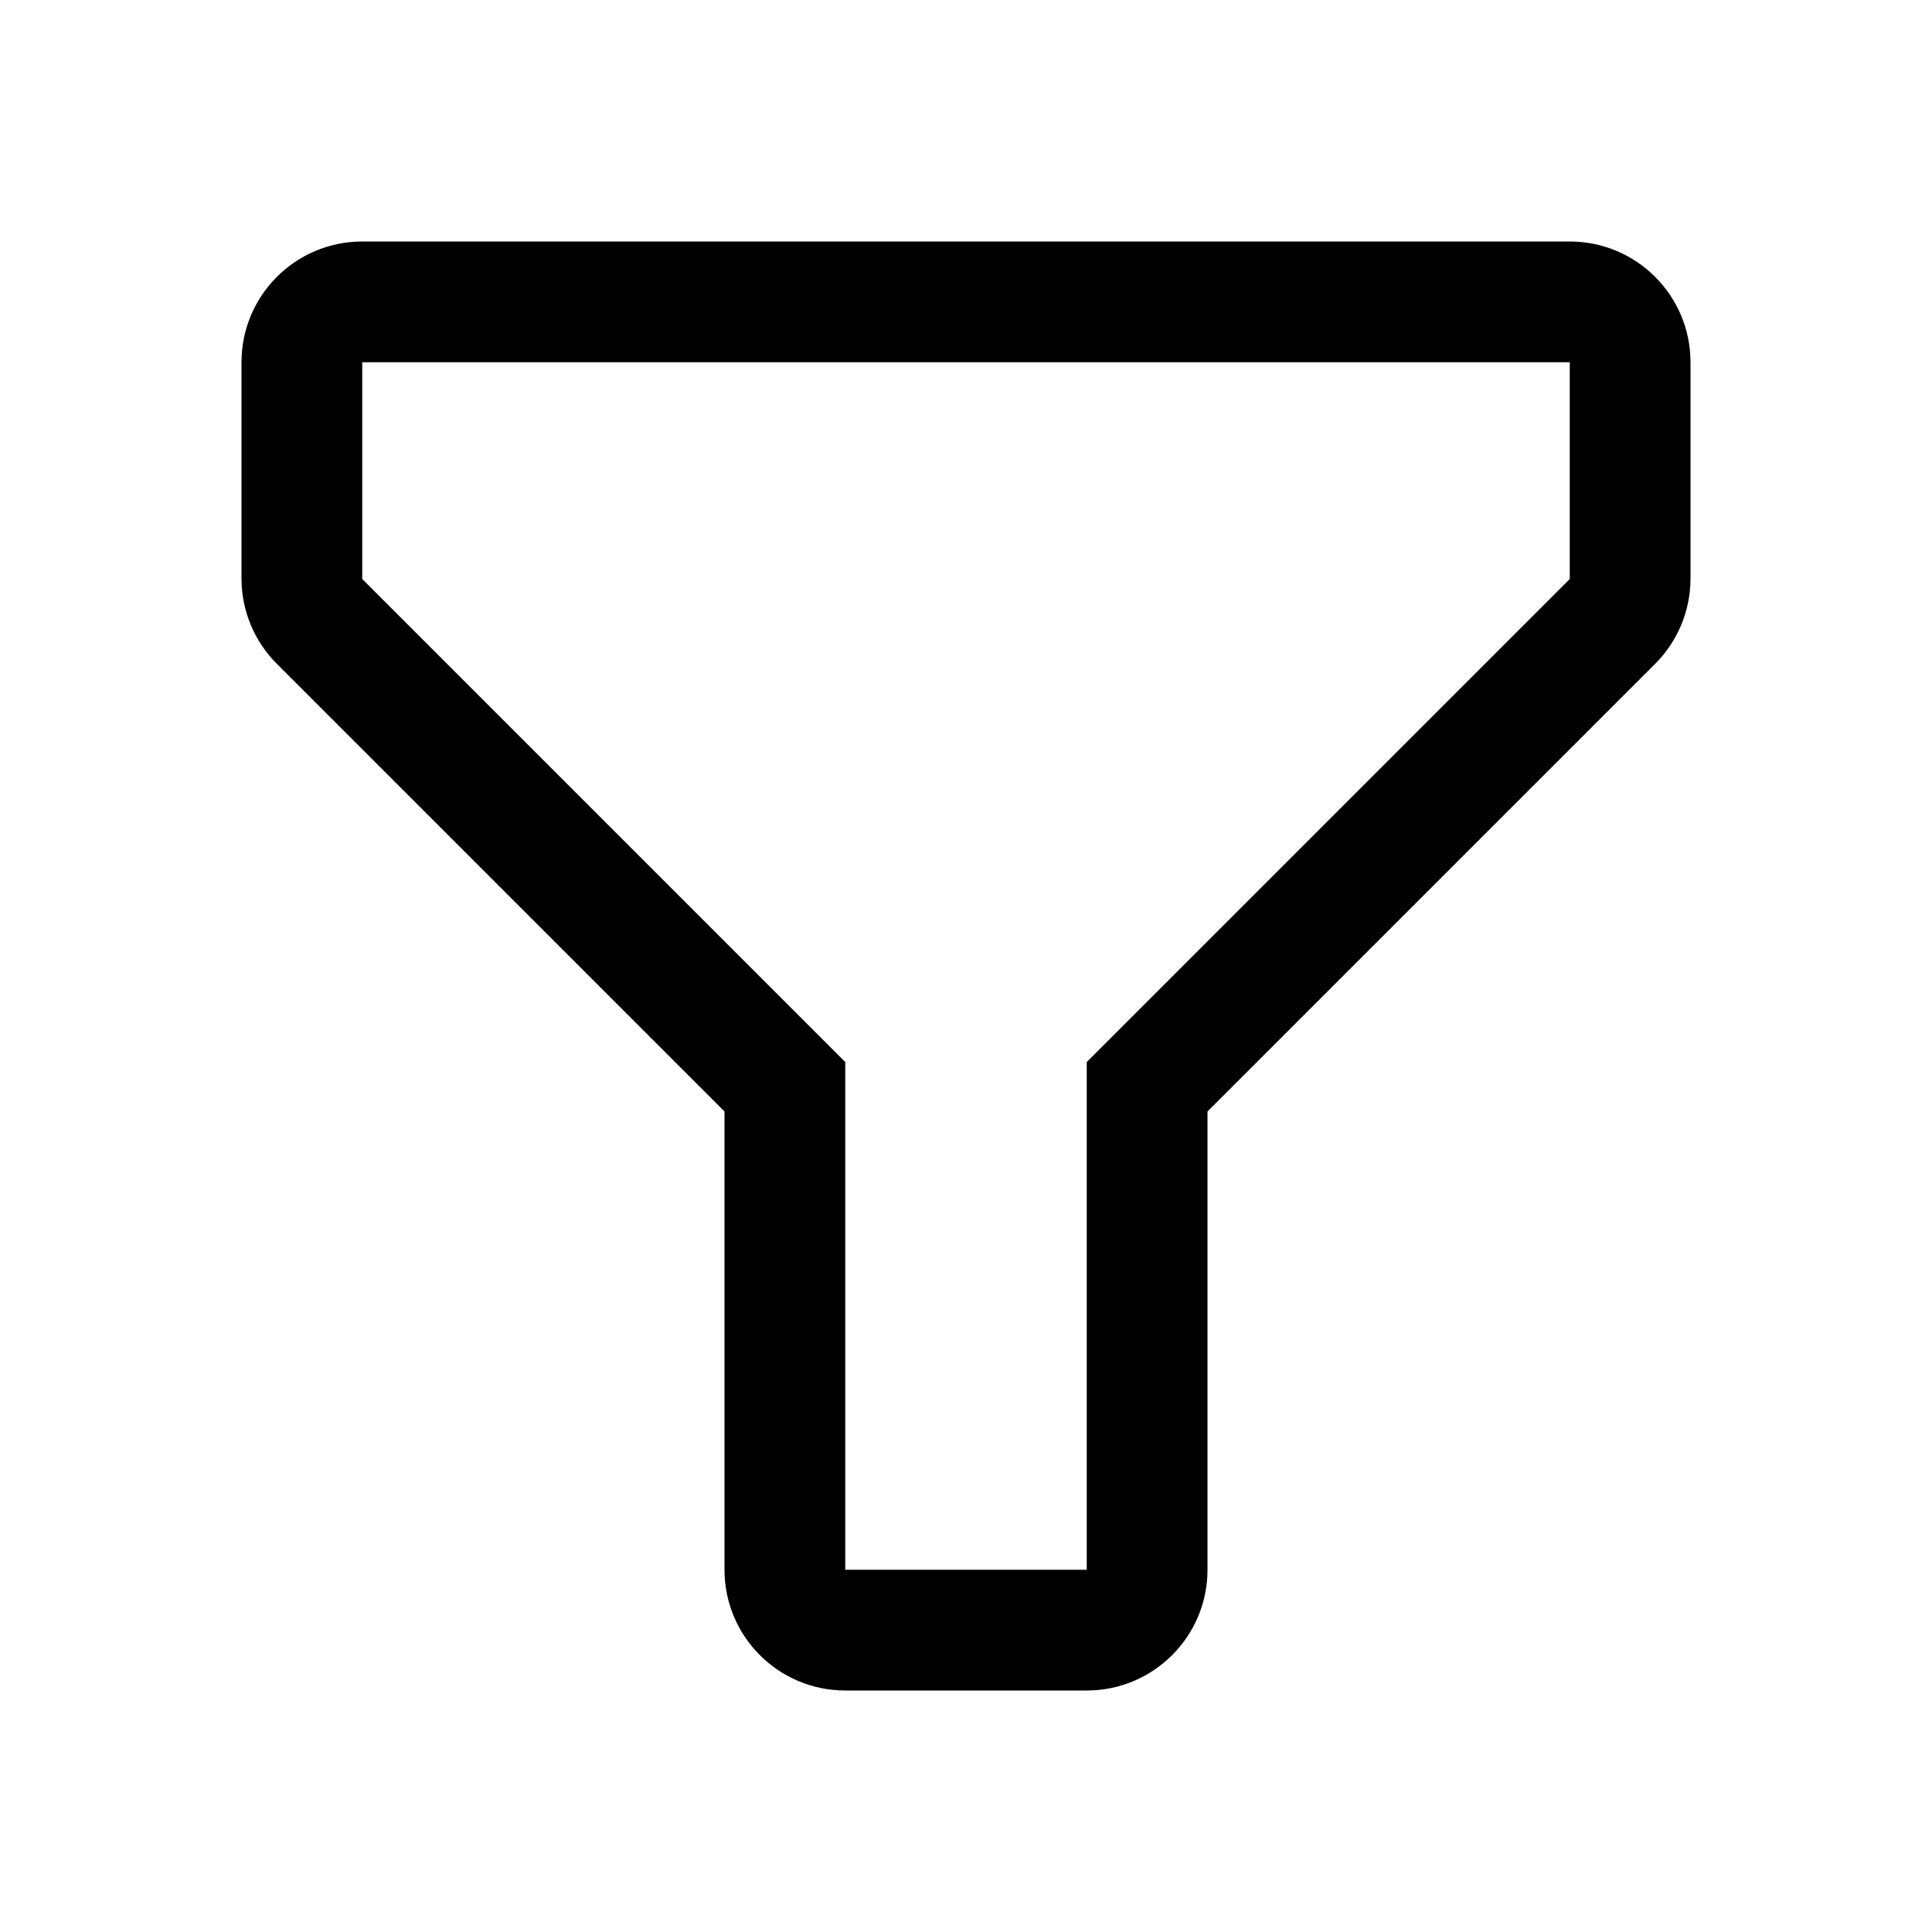
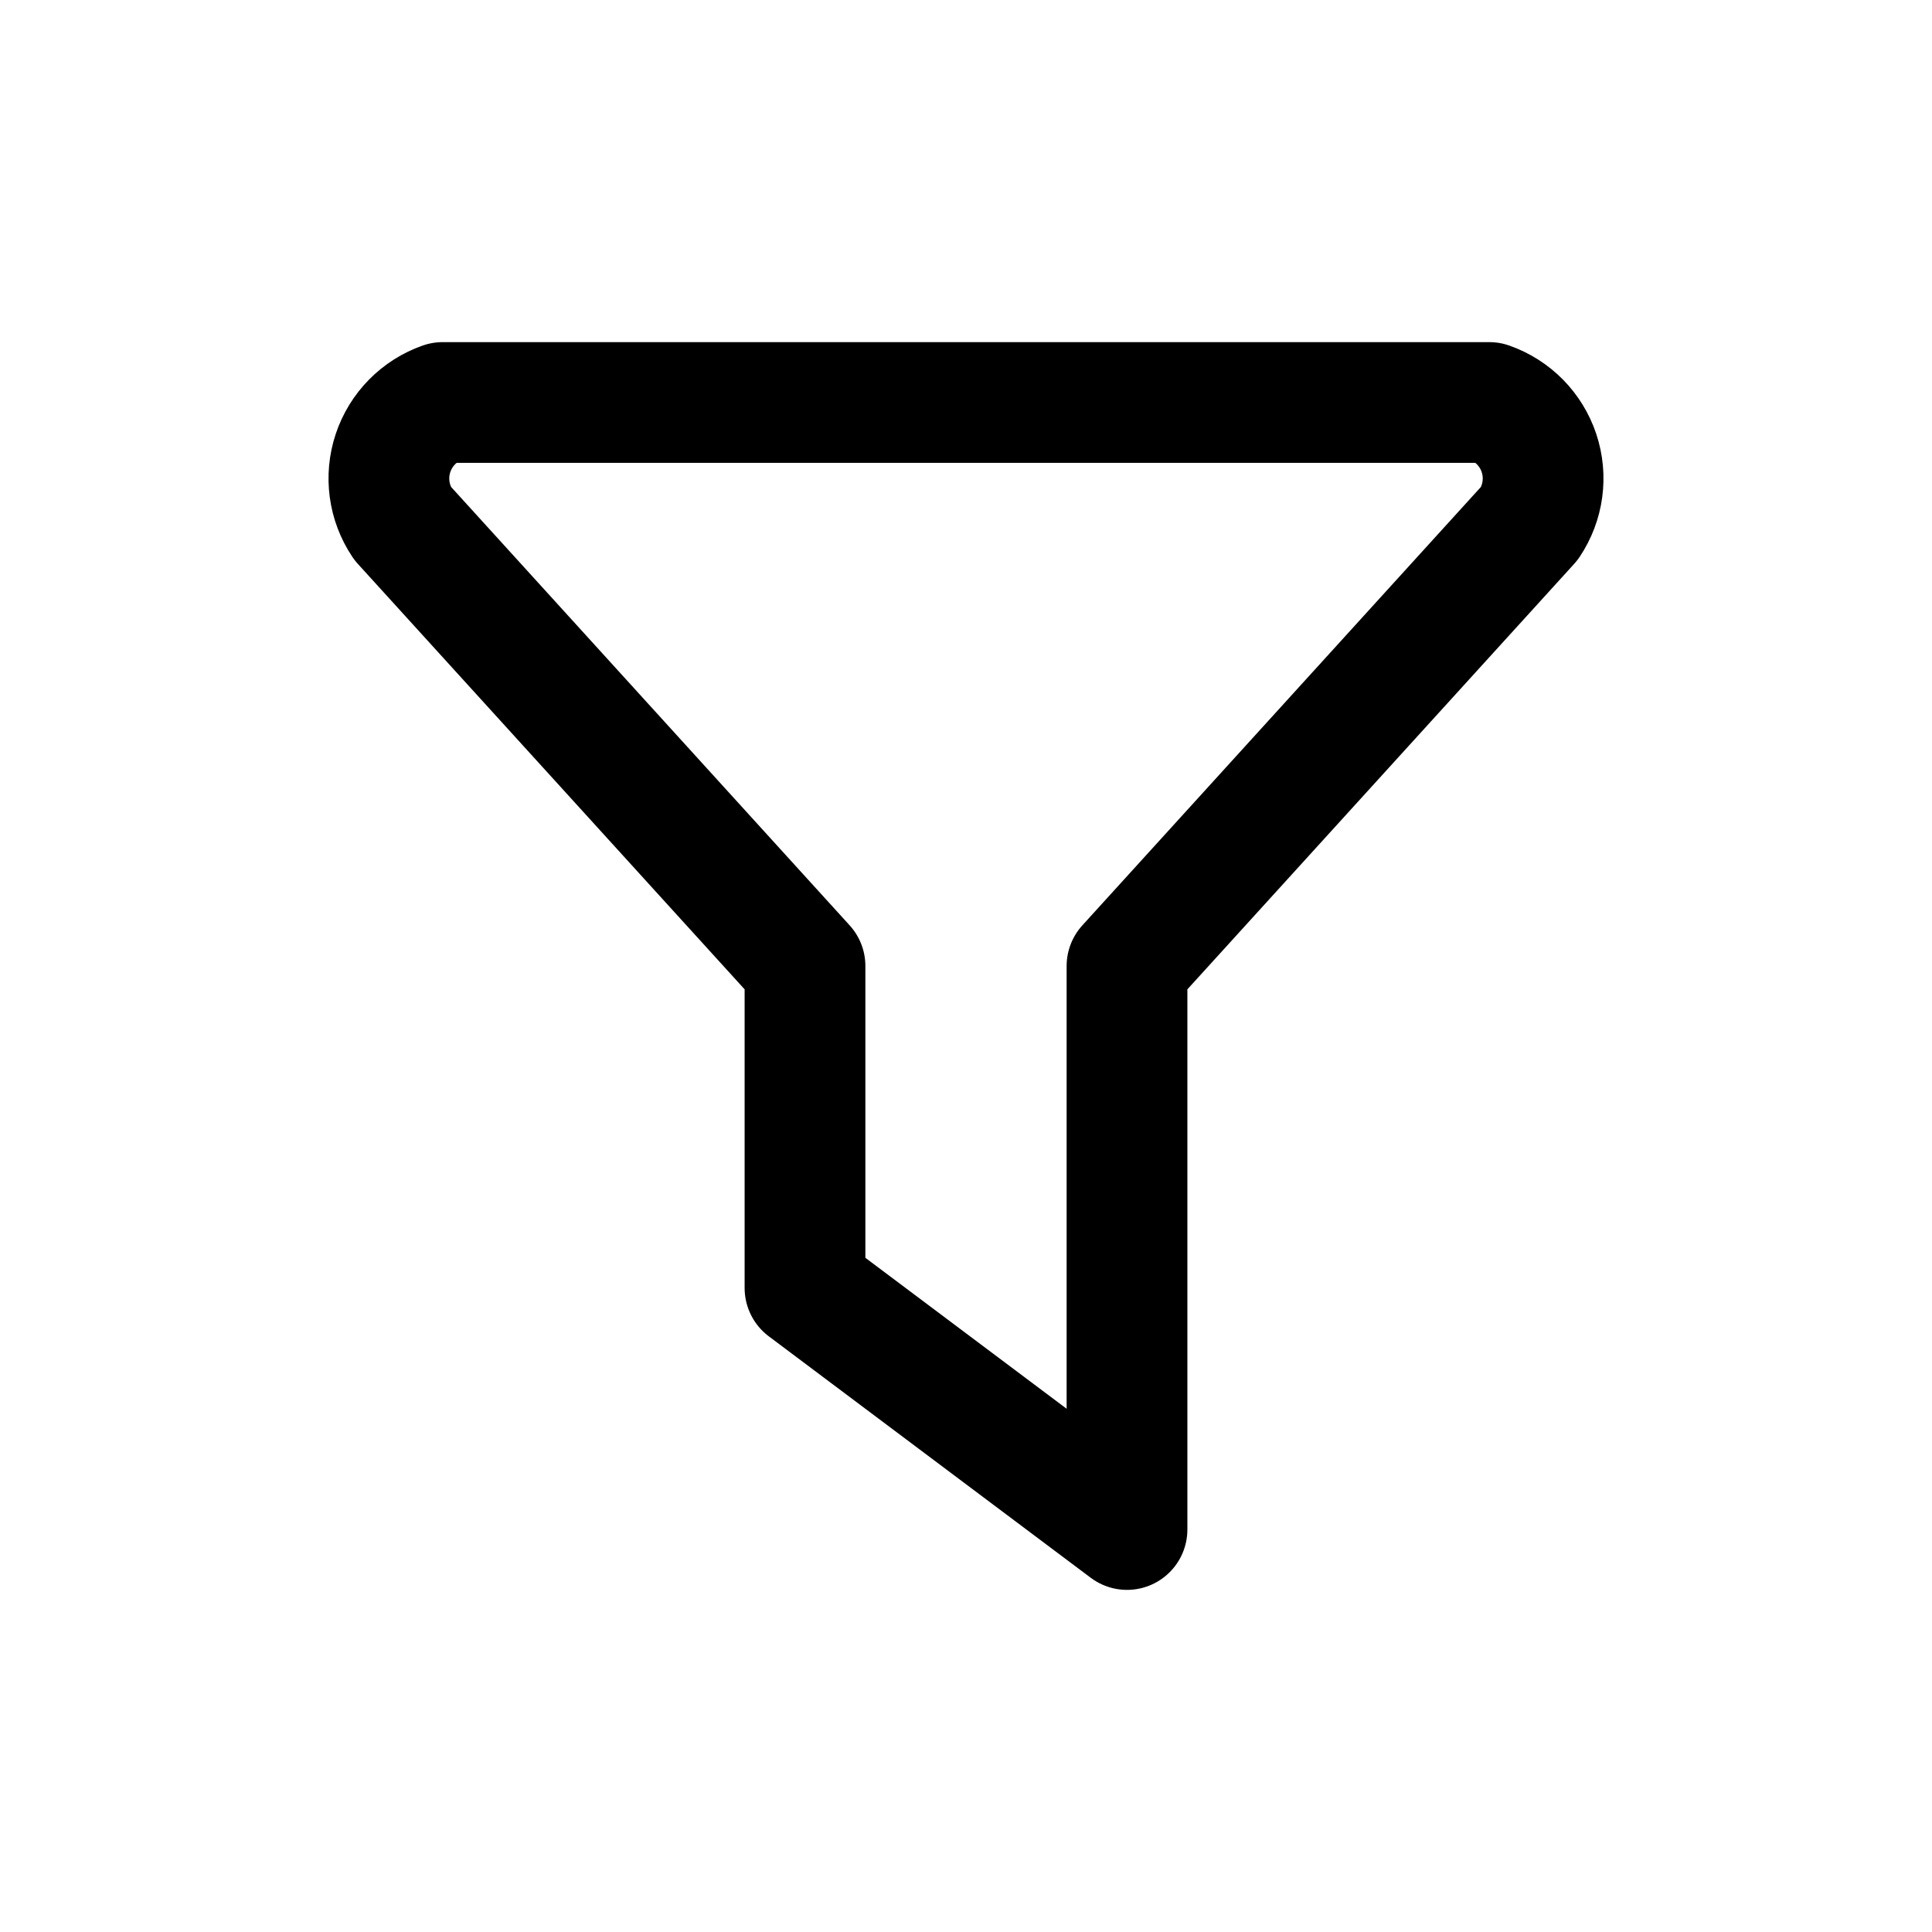
- <svg xmlns="http://www.w3.org/2000/svg" id="icon" viewBox="0 0 32 32">
-   <defs>
-     <style>.cls-1{fill:none;}</style>
-   </defs>
-   <path d="M18,28H14a2,2,0,0,1-2-2V18.41L4.59,11A2,2,0,0,1,4,9.59V6A2,2,0,0,1,6,4H26a2,2,0,0,1,2,2V9.59A2,2,0,0,1,27.41,11L20,18.41V26A2,2,0,0,1,18,28ZM6,6V9.59l8,8V26h4V17.59l8-8V6Z" />
-   <rect id="_Transparent_Rectangle_" data-name="&lt;Transparent Rectangle&gt;" class="cls-1" width="32" height="32" />
+ <svg xmlns="http://www.w3.org/2000/svg" class="icon icon-tabler icon-tabler-filter" width="64" height="64" viewBox="0 0 24 24" stroke-width="1.5" stroke="#000000" fill="none" stroke-linecap="round" stroke-linejoin="round">
+   <path stroke="none" d="M0 0h24v24H0z" fill="none" />
+   <path d="M5.5 5h13a1 1 0 0 1 .5 1.5l-5 5.5l0 7l-4 -3l0 -4l-5 -5.5a1 1 0 0 1 .5 -1.5" />
</svg>
